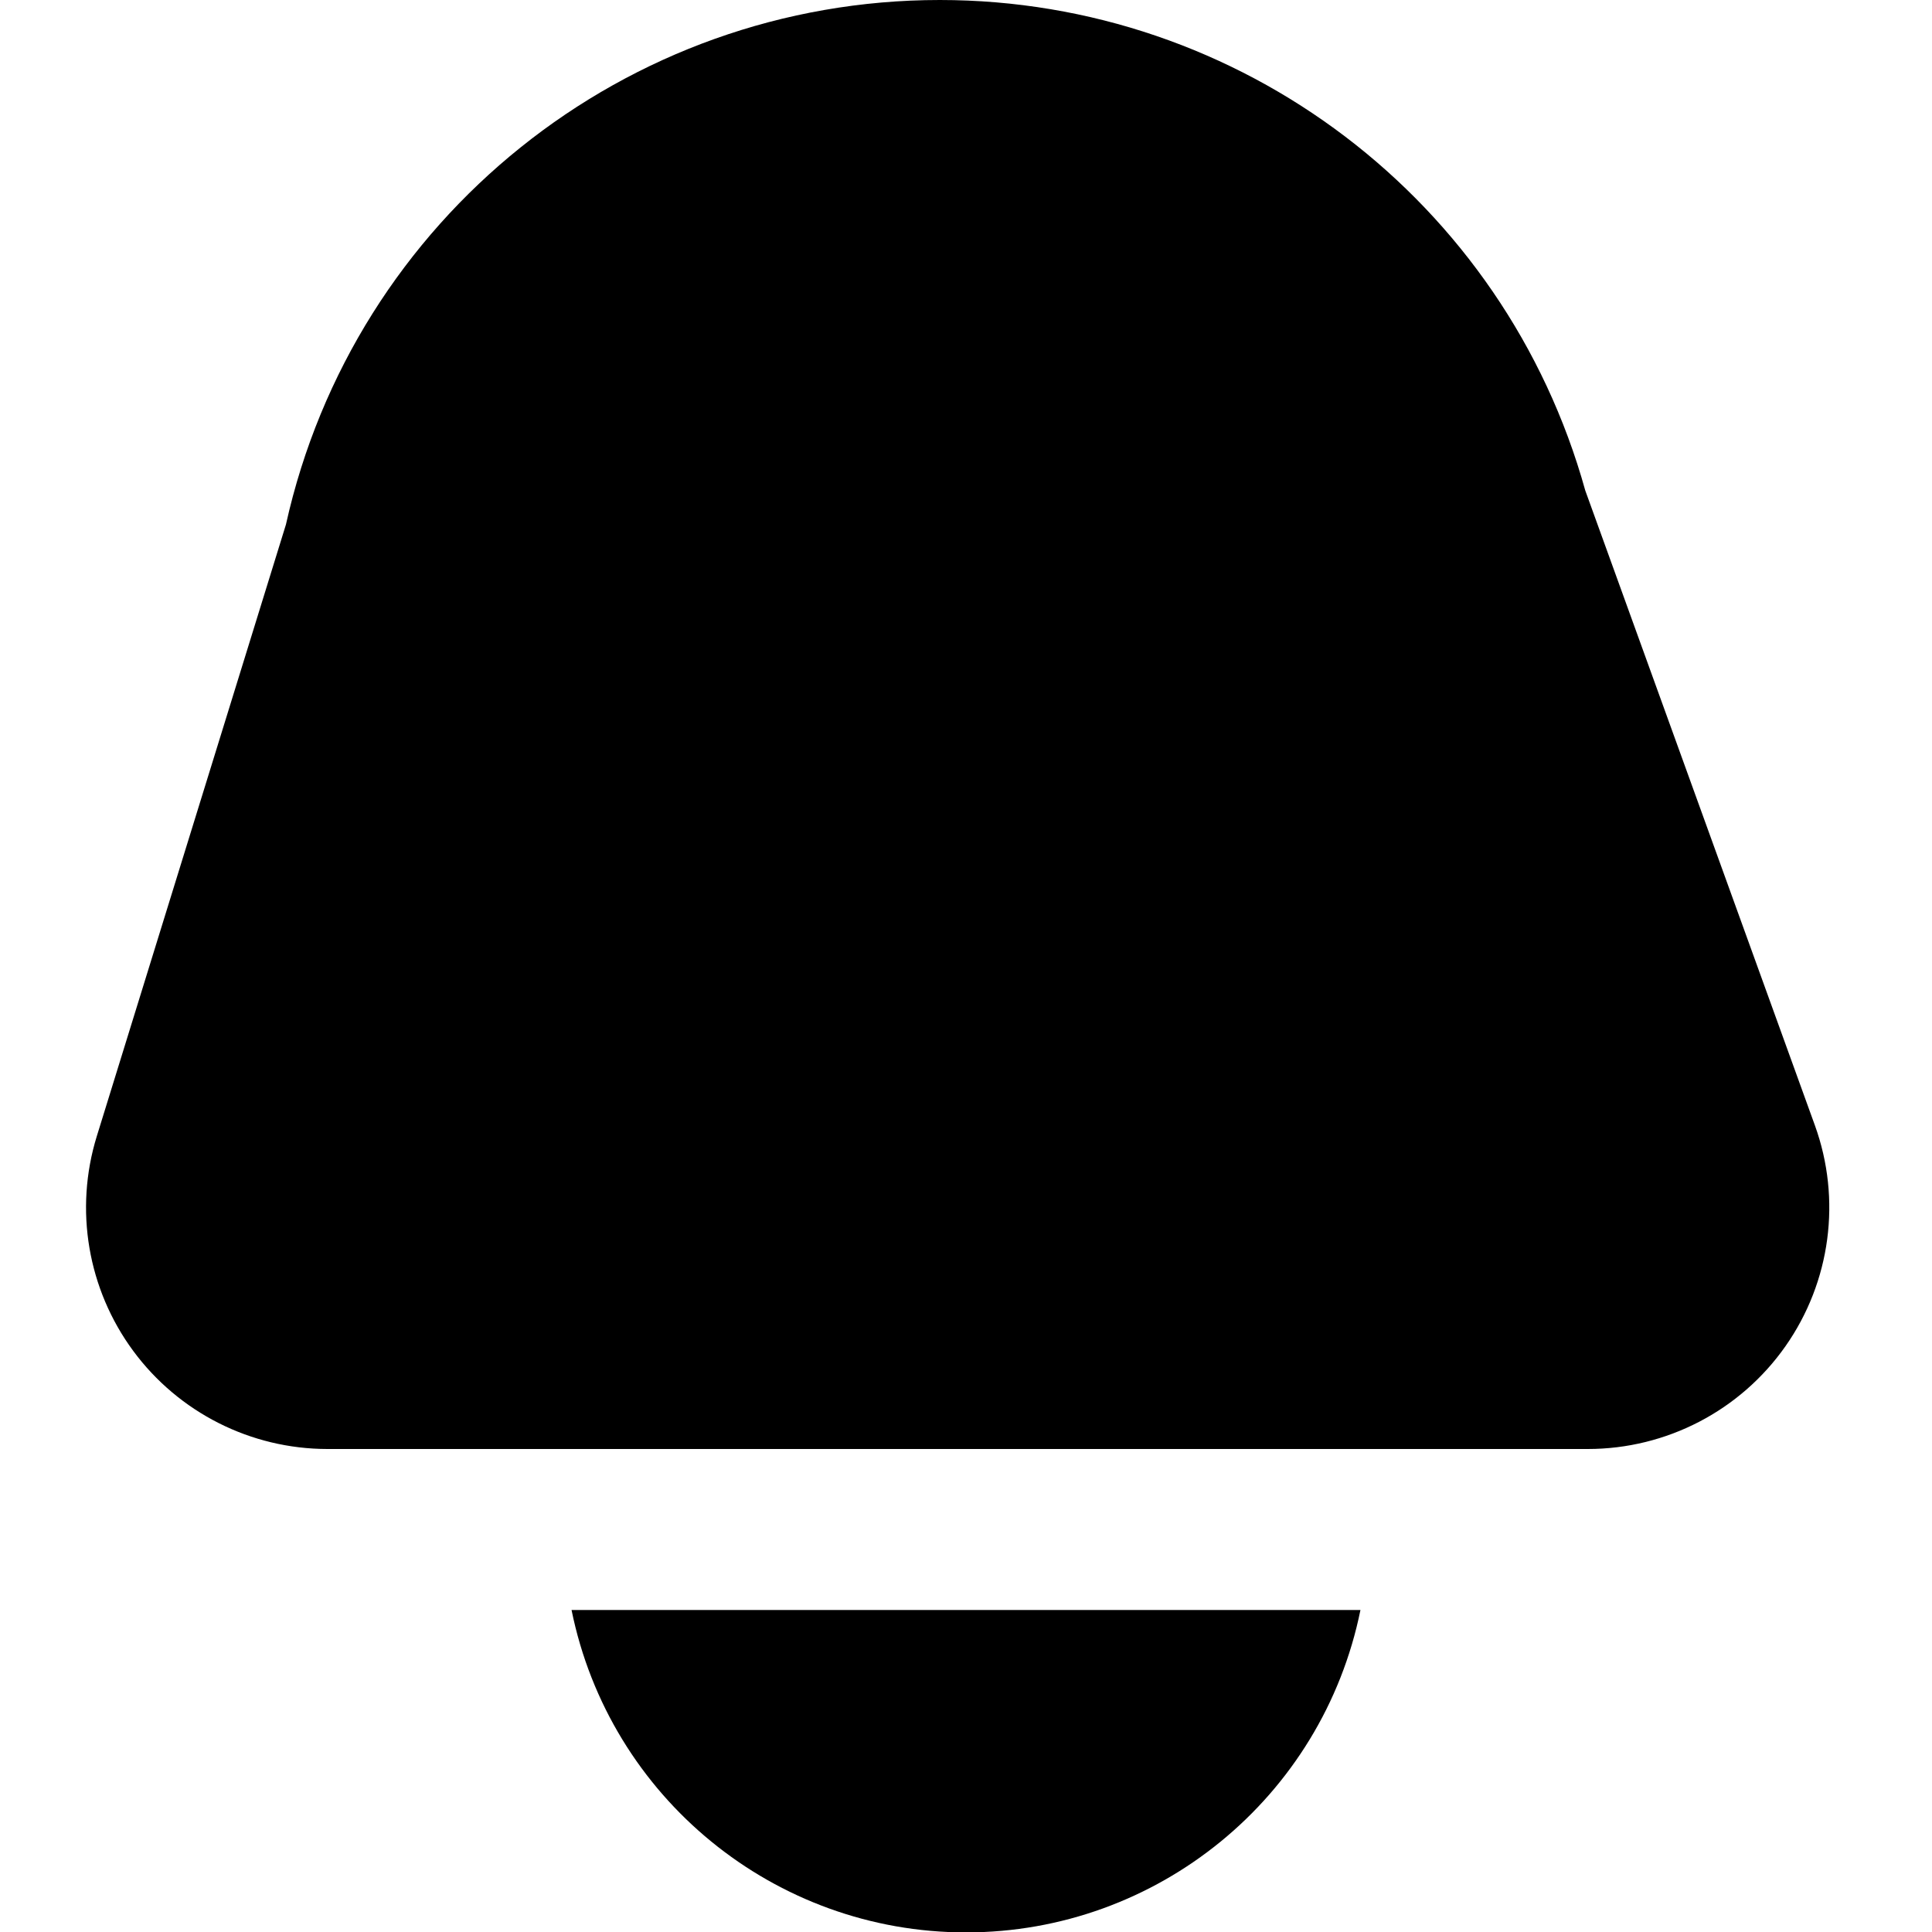
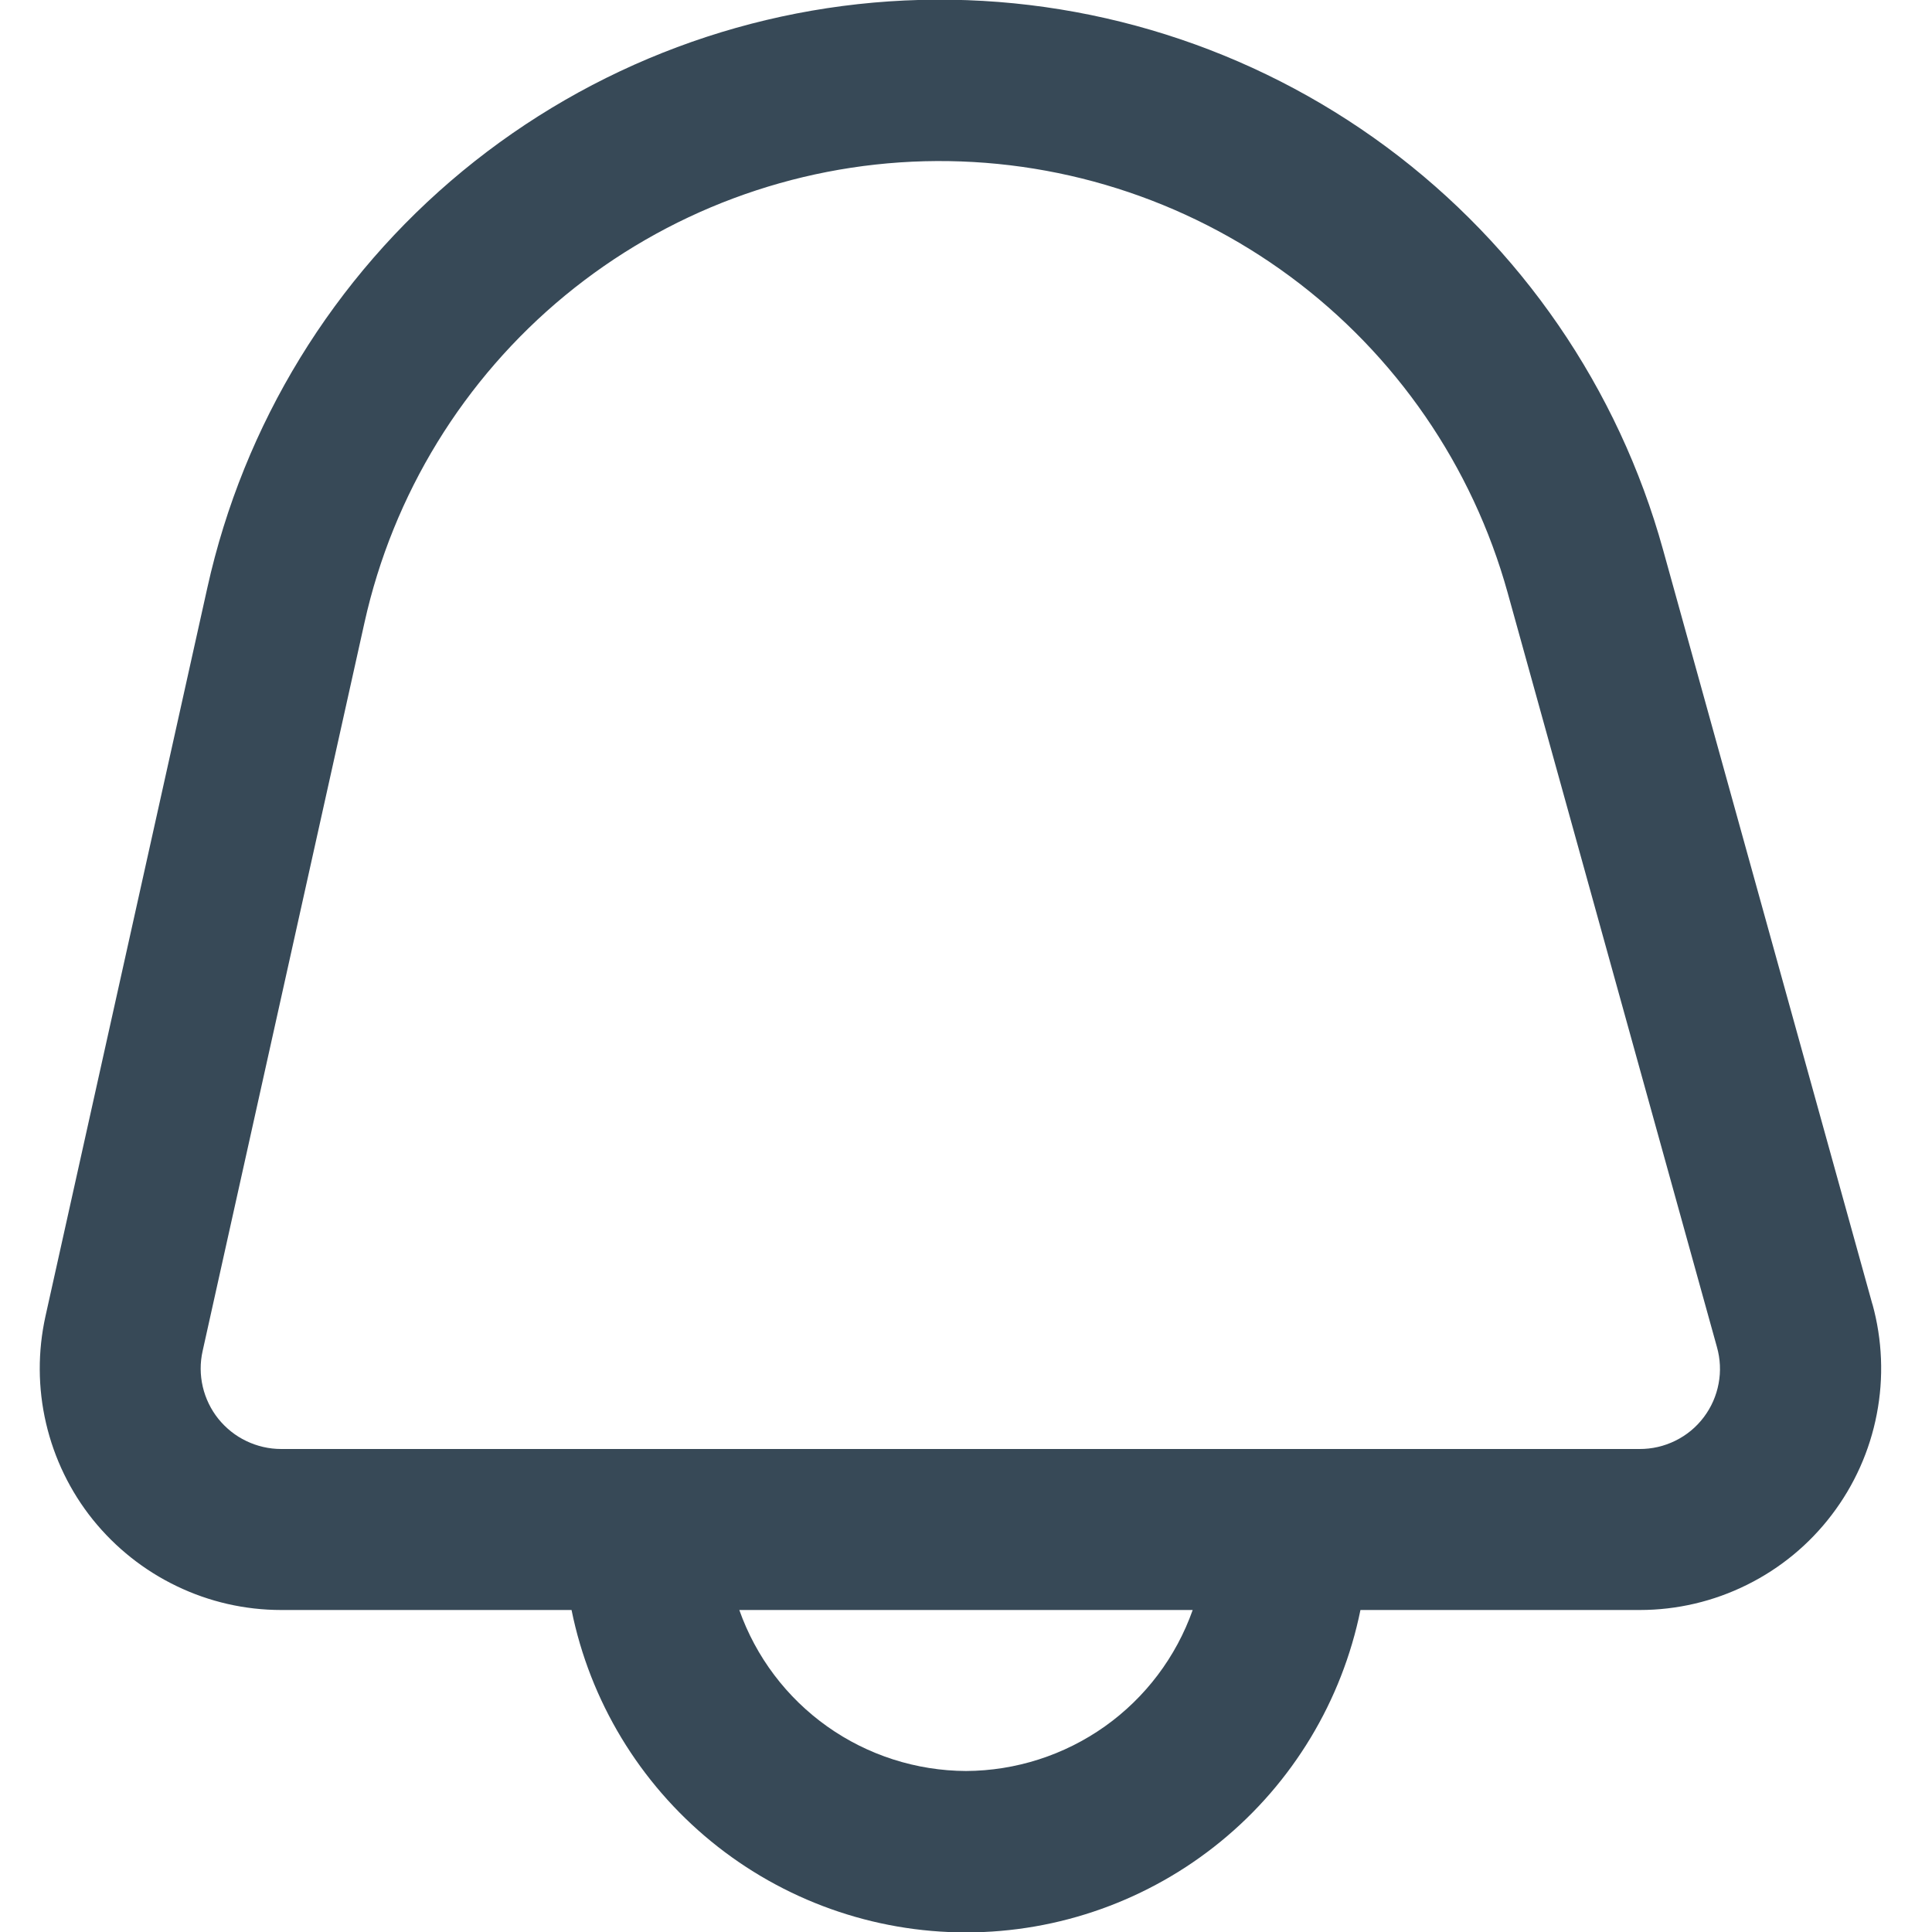
- <svg xmlns="http://www.w3.org/2000/svg" version="1.1" width="512" height="512" x="0" y="0" viewBox="0 0 24 24" style="enable-background:new 0 0 512 512" xml:space="preserve" class="">
-   <g>
-     <path d="M4.068 18h15.656a3 3 0 0 0 2.821-4.021l-2.852-7.885A8.323 8.323 0 0 0 11.675 0a8.321 8.321 0 0 0-8.123 6.516l-2.35 7.6A3 3 0 0 0 4.068 18ZM7.1 20a5 5 0 0 0 9.8 0Z" fill="#000000" opacity="1" data-original="#000000" class="" />
+ <svg xmlns="http://www.w3.org/2000/svg" width="24" height="24" viewBox="0 0 24 24" fill="#374957">
+   <g clip-path="url(#clip0_403_3748)">
+     <path d="M23.259 16.2L20.659 6.829C20.104 4.824 18.894 3.063 17.222 1.825C15.55 0.588 13.513 -0.055 11.433 -0.001C9.354 0.053 7.353 0.801 5.747 2.124C4.142 3.447 3.026 5.269 2.576 7.3L0.565 16.35C0.468 16.788 0.47 17.243 0.572 17.68C0.674 18.118 0.872 18.527 1.153 18.877C1.435 19.227 1.791 19.51 2.196 19.704C2.6 19.899 3.044 20 3.493 20H7.1C7.329 21.13 7.943 22.146 8.836 22.876C9.729 23.606 10.847 24.005 12 24.005C13.153 24.005 14.271 23.606 15.164 22.876C16.057 22.146 16.67 21.13 16.9 20H20.37C20.832 20 21.288 19.893 21.702 19.687C22.116 19.482 22.477 19.184 22.756 18.816C23.036 18.448 23.227 18.021 23.314 17.567C23.402 17.113 23.383 16.645 23.26 16.2H23.259ZM12 22C11.382 21.997 10.779 21.804 10.275 21.446C9.771 21.088 9.39 20.583 9.184 20H14.816C14.61 20.583 14.229 21.088 13.725 21.446C13.22 21.804 12.618 21.997 12 22ZM21.165 17.605C21.072 17.729 20.951 17.829 20.812 17.897C20.673 17.966 20.52 18.001 20.365 18H3.493C3.343 18 3.195 17.966 3.06 17.901C2.925 17.837 2.807 17.742 2.713 17.626C2.619 17.509 2.553 17.372 2.519 17.227C2.485 17.081 2.484 16.929 2.517 16.783L4.528 7.733C4.882 6.139 5.759 4.71 7.019 3.671C8.279 2.633 9.85 2.046 11.483 2.003C13.115 1.961 14.714 2.465 16.027 3.435C17.34 4.406 18.291 5.788 18.728 7.361L21.328 16.732C21.37 16.88 21.378 17.036 21.349 17.188C21.321 17.339 21.258 17.482 21.165 17.605Z" />
  </g>
</svg>
